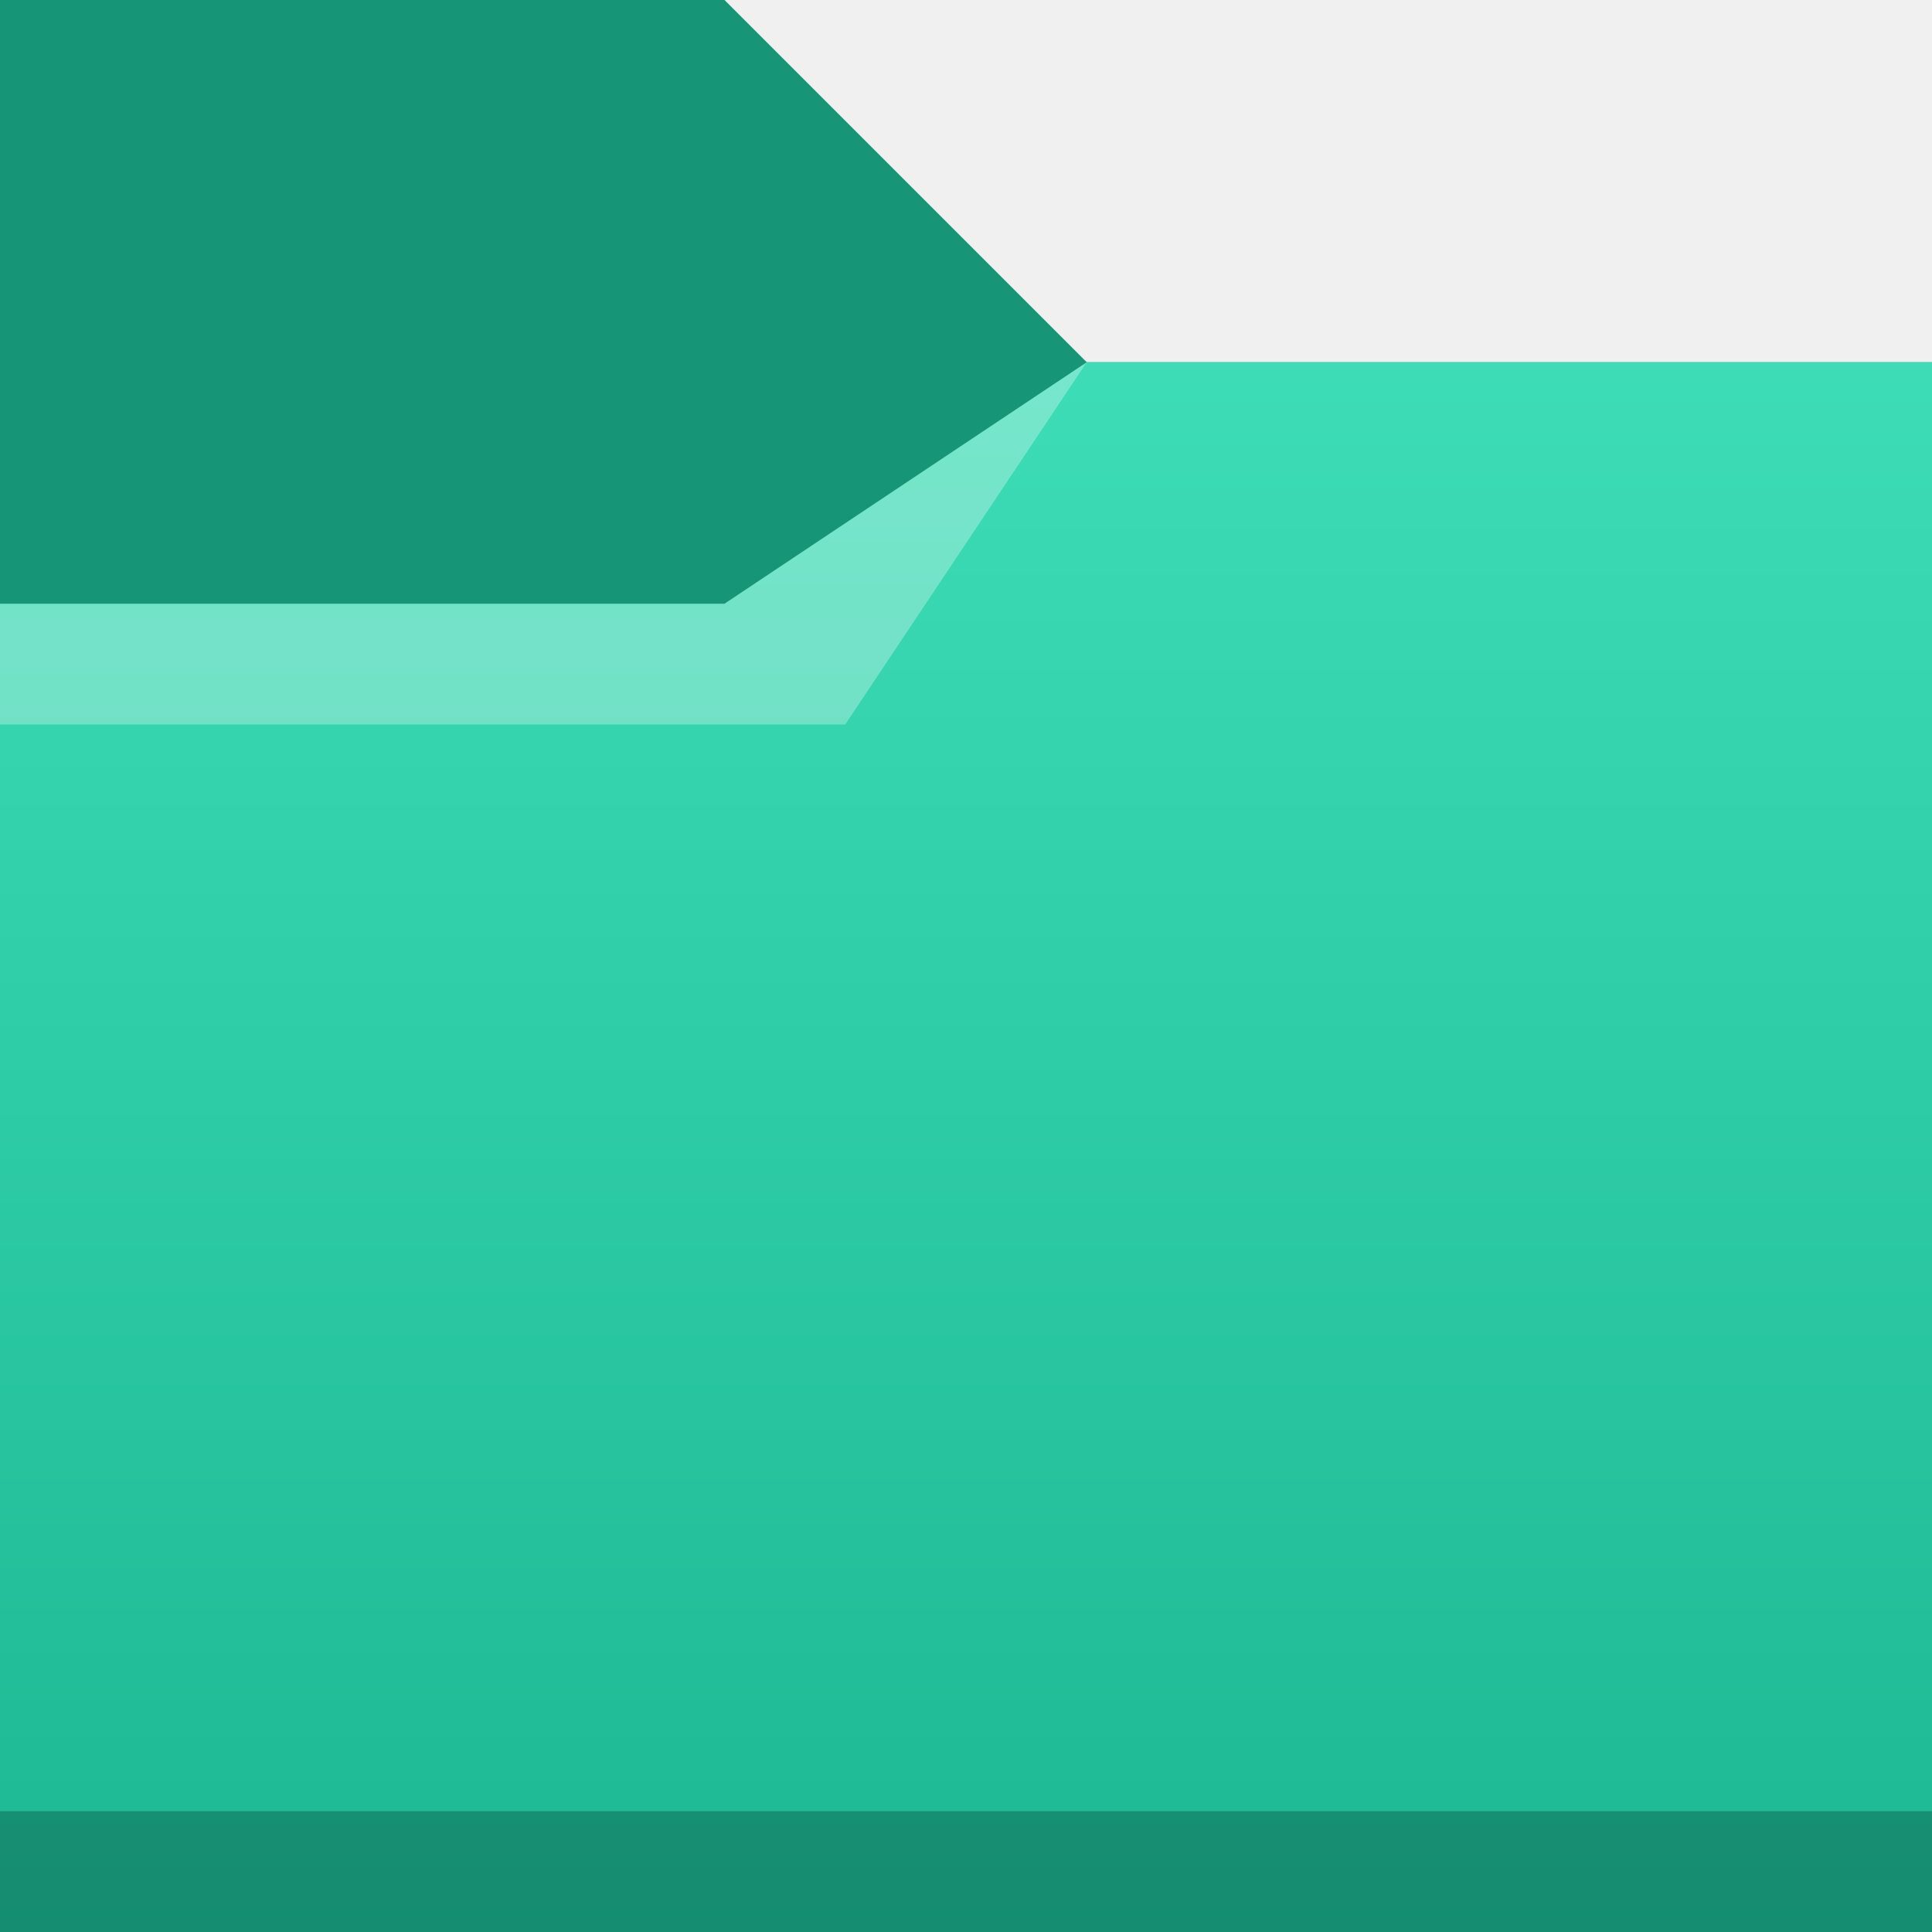
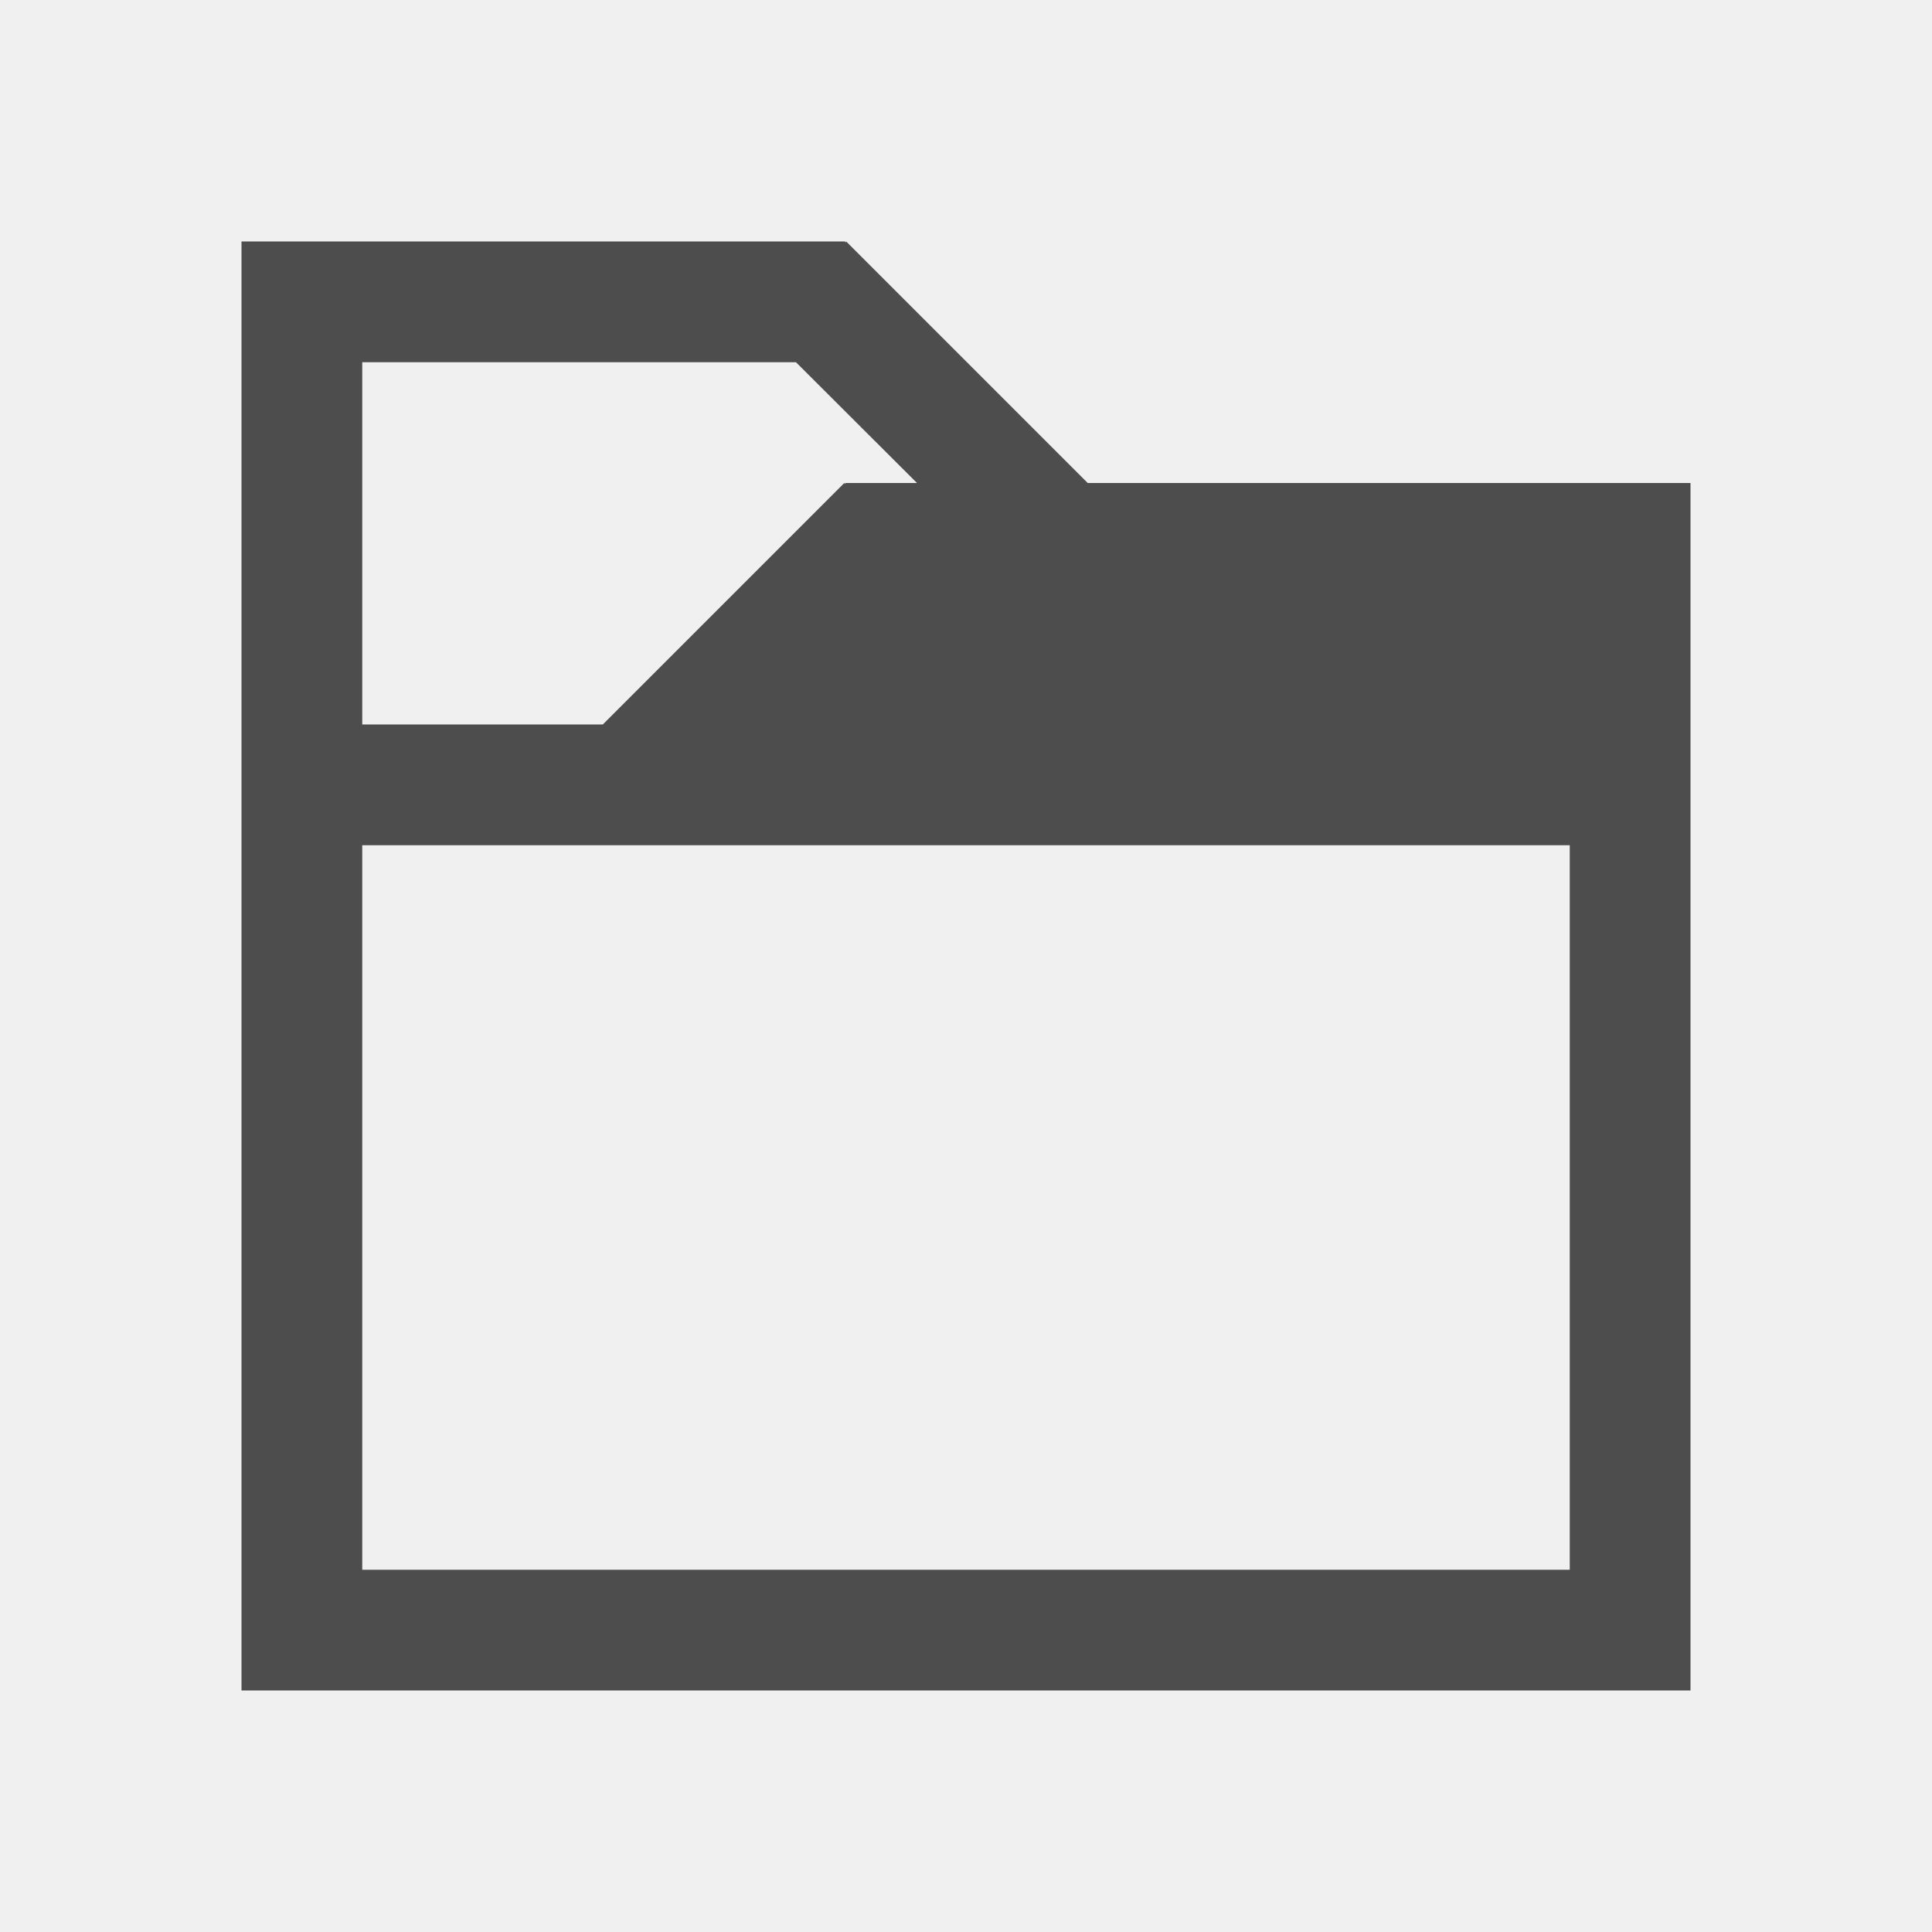
- <svg xmlns="http://www.w3.org/2000/svg" xmlns:xlink="http://www.w3.org/1999/xlink" width="16" height="16" viewBox="0 0 16 16" id="svg8694" version="1.1">
-   <defs id="defs8696">
-     <linearGradient xlink:href="#linearGradient4176-6" id="linearGradient4208" gradientUnits="userSpaceOnUse" x1="429.571" y1="541.798" x2="429.571" y2="496.798" gradientTransform="matrix(0.3448276,0,0,0.3333333,-133.6453,871.7629)" />
-     <linearGradient id="linearGradient4176-6">
-       <stop style="stop-color:#1cb893;stop-opacity:1" offset="0" id="stop4178-7" />
-       <stop style="stop-color:#42e2bc;stop-opacity:1" offset="1" id="stop4180-5" />
-     </linearGradient>
-   </defs>
+ <svg xmlns="http://www.w3.org/2000/svg" width="16" height="16" viewBox="0 0 16 16" id="svg8694" version="1.1">
+   <defs id="defs8696" />
  <g id="layer1" transform="translate(0,-1036.362)">
-     <path id="path4182" d="m 0,1036.362 h 6 l 3,3 h 7 v 13 H 0 Z" style="fill:#179577;fill-opacity:1;fill-rule:evenodd;stroke:none;stroke-width:1px;stroke-linecap:butt;stroke-linejoin:miter;stroke-opacity:1" />
-     <path id="path4186" d="M -5e-6,1041.362 H 6 l 3,-2 h 7 v 13 H 0 Z" style="fill:url(#linearGradient4208);fill-opacity:1;fill-rule:evenodd;stroke:none;stroke-width:1px;stroke-linecap:butt;stroke-linejoin:miter;stroke-opacity:1" />
-     <path d="m 0,1051.362 v 1 H 0.345 15.655 16 v -1 H 15.655 0.345 Z" id="path4192" style="fill-opacity:0.235" />
-     <path d="m 0,1042.362 v -1 h 6 l 3,-2 -2,3 z" id="path4232" style="opacity:0.3;fill:#ffffff;fill-opacity:1;fill-rule:evenodd" />
+     <path style="fill:#4d4d4d;fill-opacity:1;stroke:none" d="m 2,1038.362 v 1 3 1 6 1 h 12 v -1 -7 -1 -1 H 9.008 l -2,-2 -0.008,0.01 v -0.01 h -4 z m 1,1 h 3.592 l 1.002,1 H 7 v 0.01 l -0.008,-0.01 -2,2 H 3 Z m 0,4 h 10 v 6 H 3 Z" class="ColorScheme-Text" id="path4" />
  </g>
</svg>
